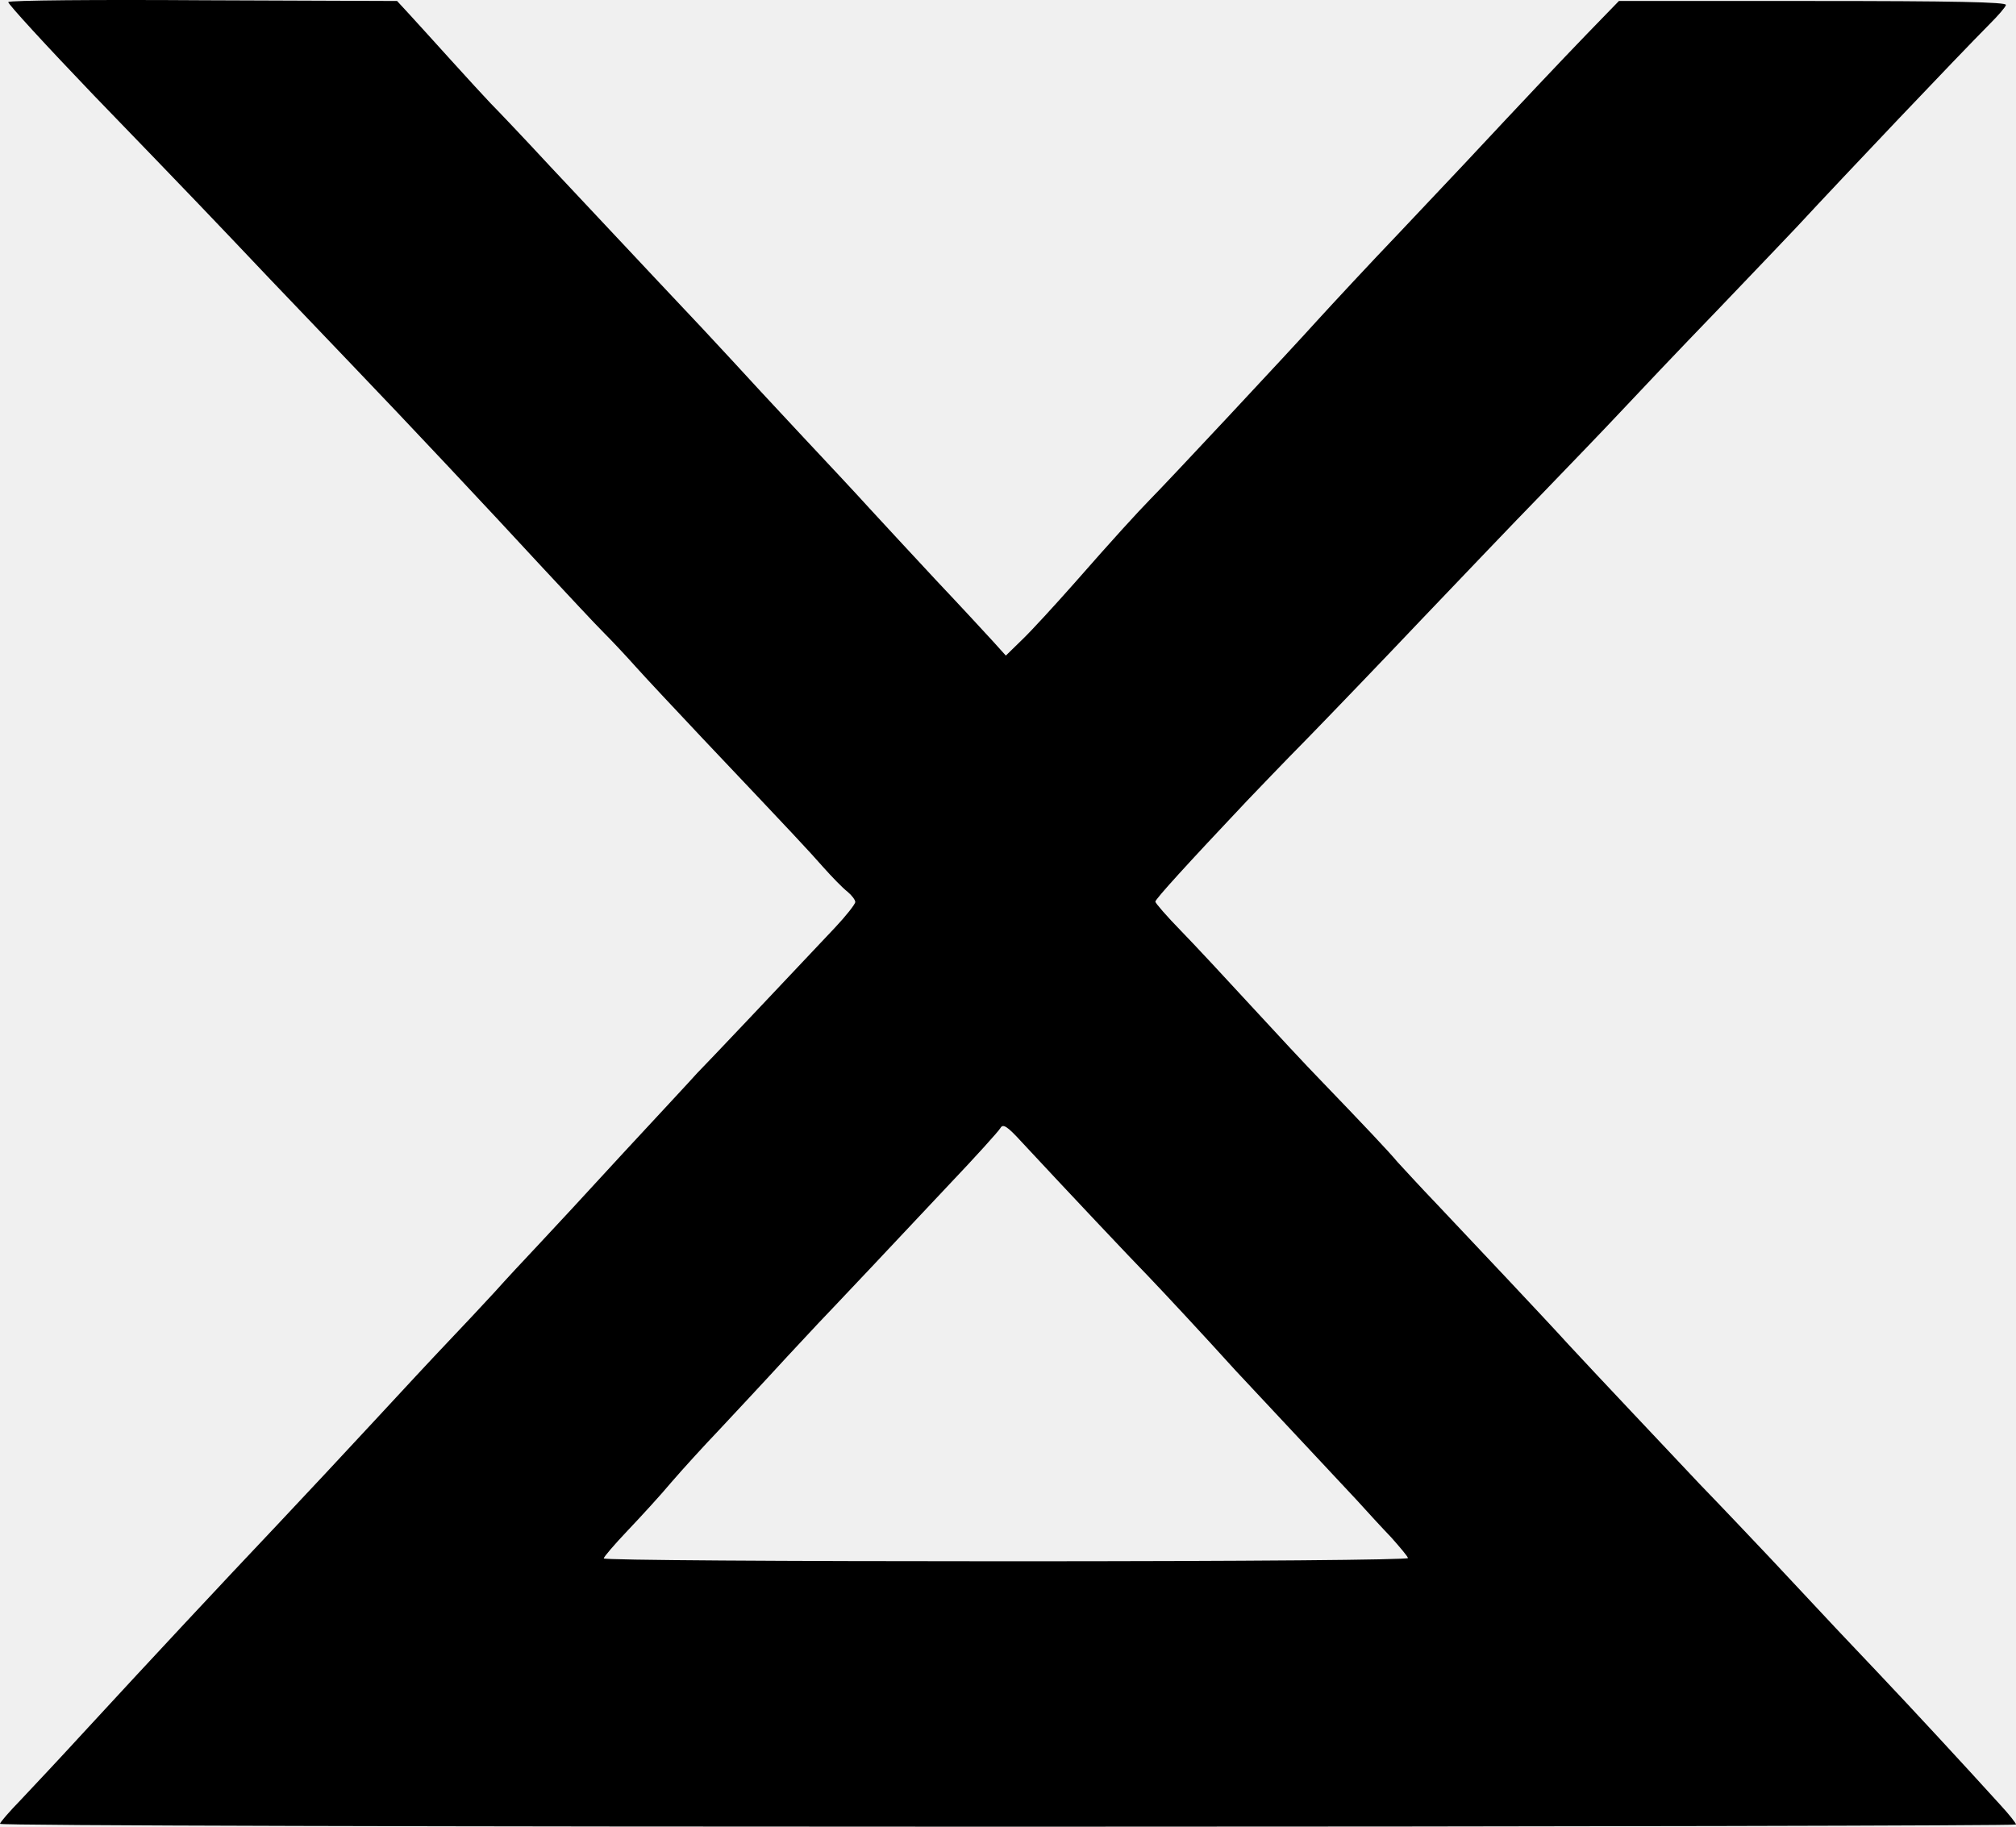
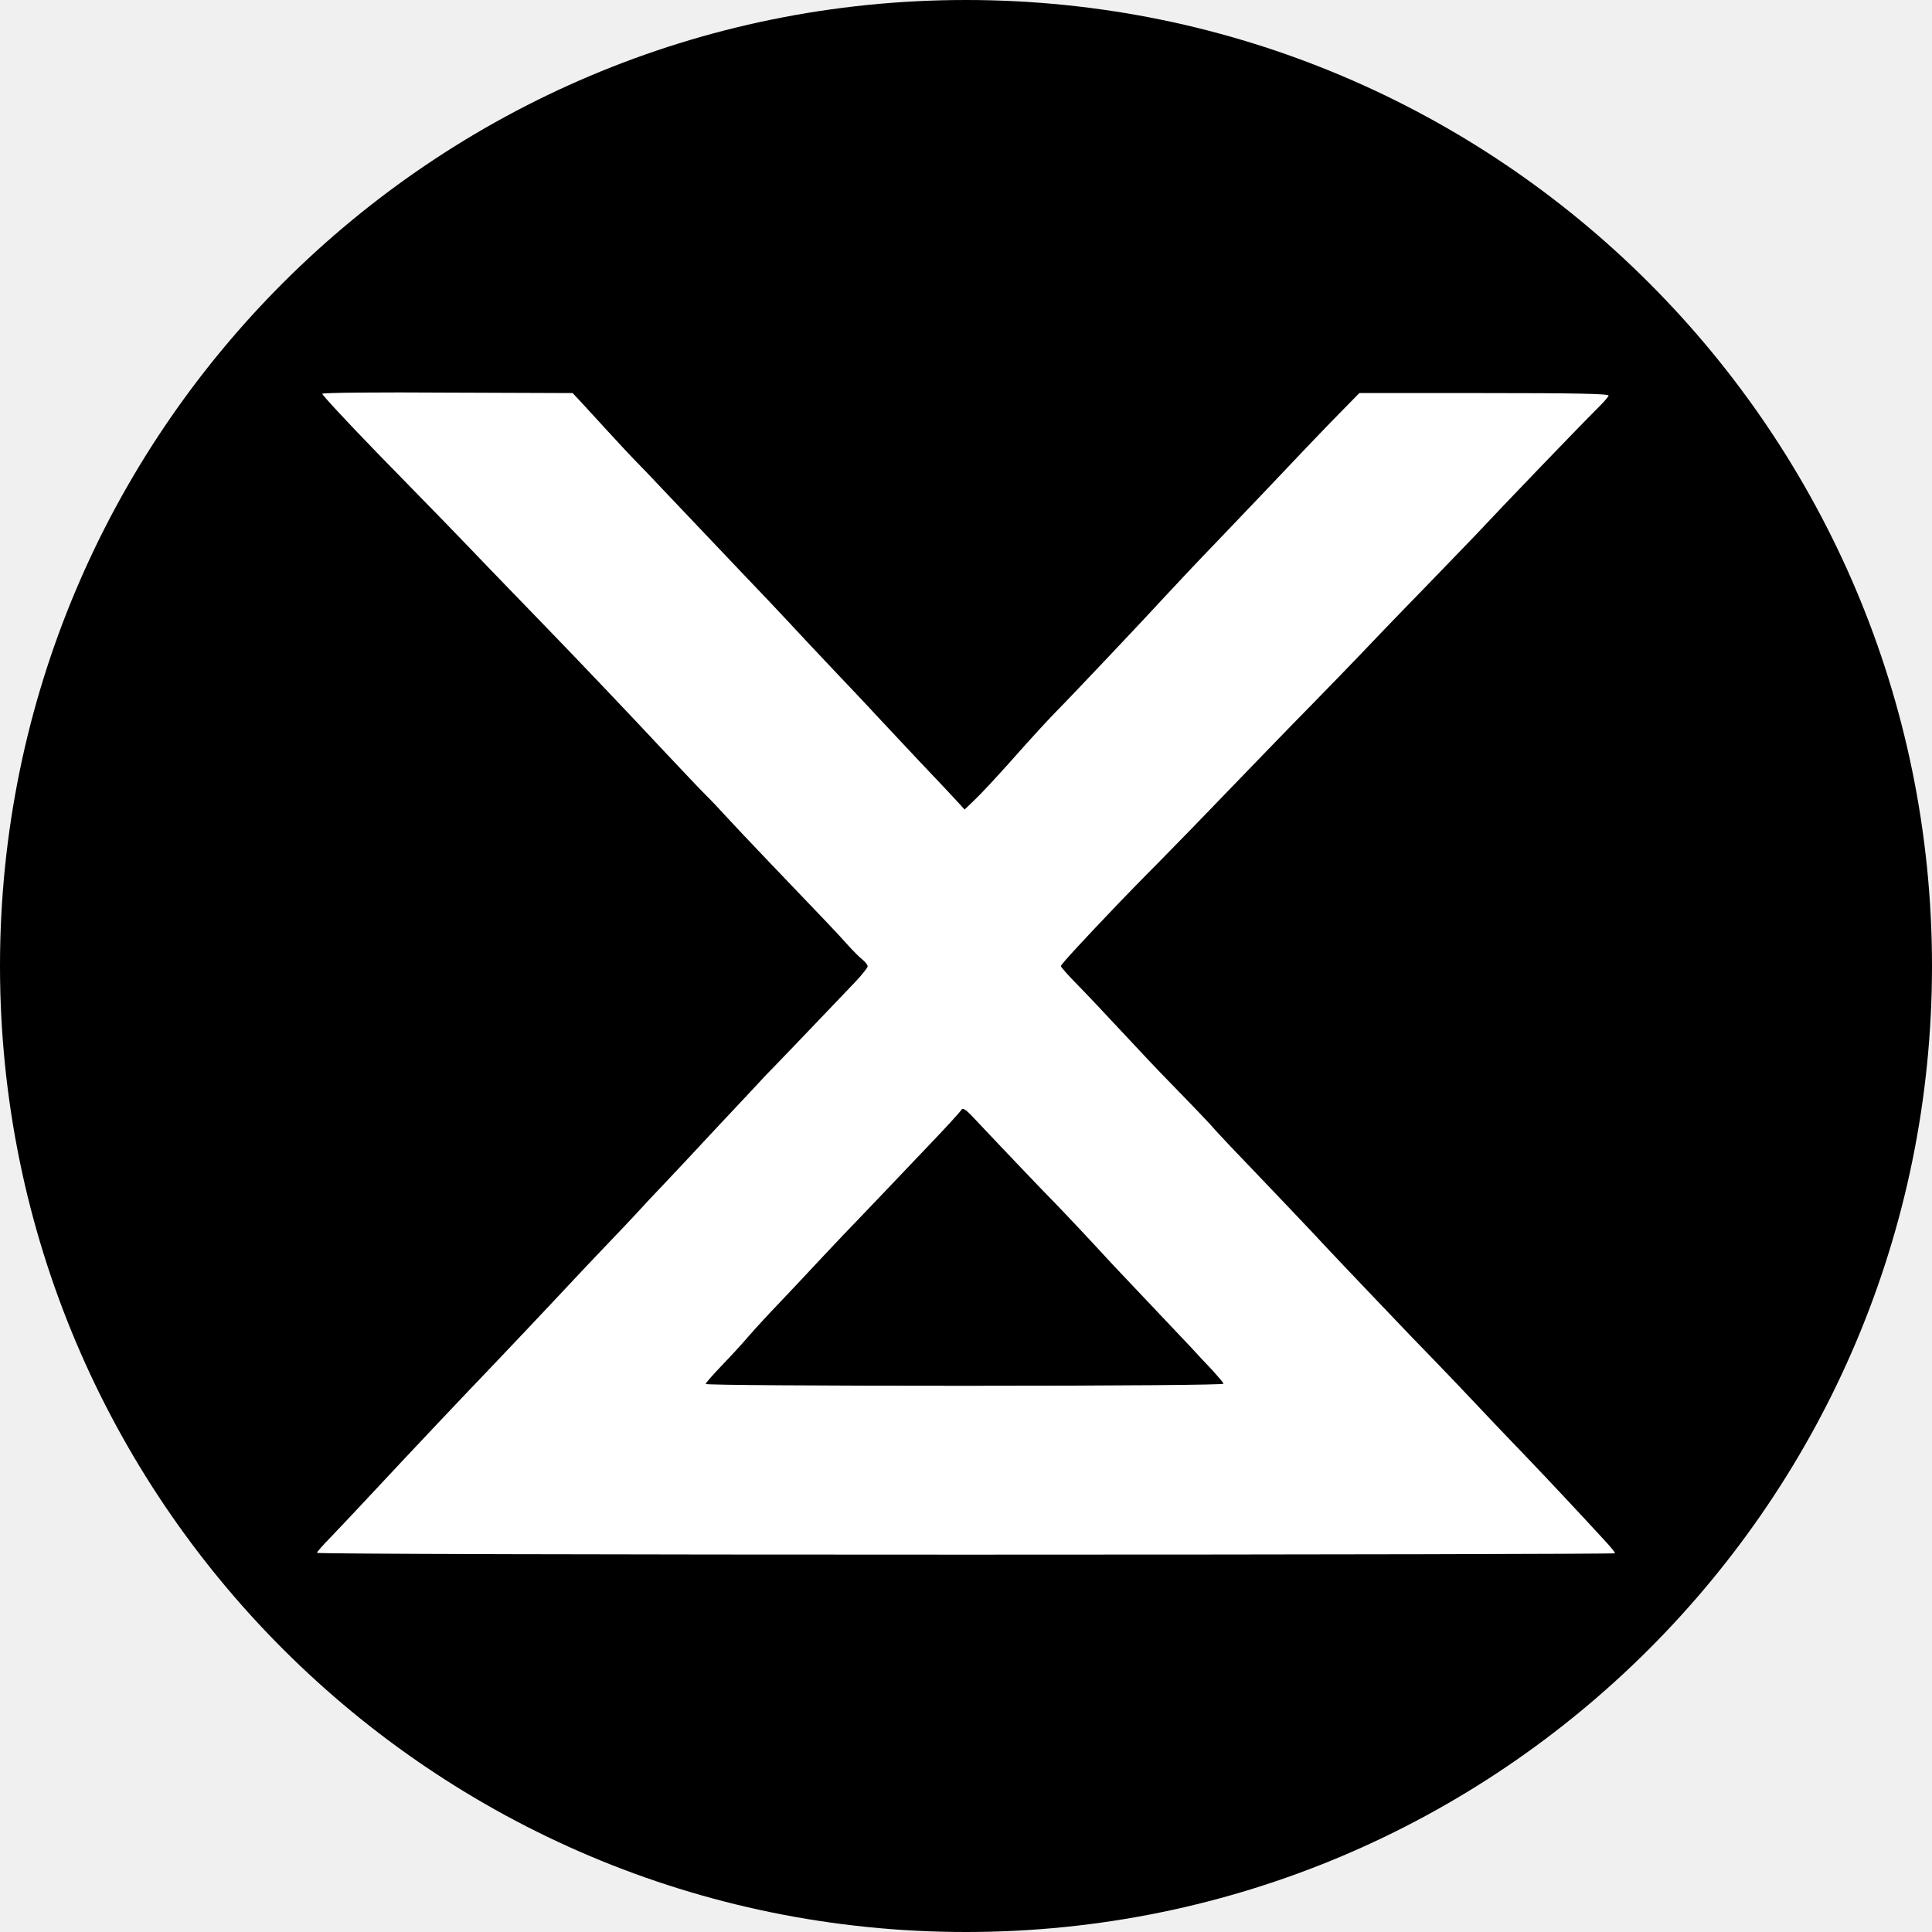
- <svg xmlns="http://www.w3.org/2000/svg" width="128" height="116" viewBox="0 0 128 116" fill="none">
-   <path d="M119.33 106.32C117.208 104.087 116.432 103.267 112.371 98.917C111.253 97.733 109.245 95.614 107.922 94.248C105.777 91.97 101.214 87.141 99.571 85.364C98.339 83.998 93.159 78.508 91.243 76.481C90.17 75.365 89.052 74.135 88.733 73.793C88.163 73.11 86.657 71.516 83.873 68.623C82.96 67.689 80.953 65.525 79.401 63.84C77.85 62.154 75.865 60.013 74.975 59.102C74.085 58.191 73.355 57.348 73.355 57.257C73.355 57.098 75.408 54.843 79.15 50.879C79.698 50.31 81.432 48.488 83.029 46.871C84.626 45.231 87.866 41.859 90.239 39.354C92.635 36.849 96.057 33.25 97.882 31.382C99.708 29.491 101.966 27.145 102.902 26.143C103.837 25.141 106.598 22.225 109.062 19.674C111.504 17.123 113.763 14.754 114.082 14.413C117.185 11.065 124.235 3.639 126.334 1.521C126.859 0.997 127.338 0.45 127.361 0.314C127.407 0.131 124.03 0.063 115.109 0.063H102.788L100.734 2.181C99 3.981 97.038 6.053 92.931 10.45C92.589 10.814 90.741 12.773 88.847 14.777C86.953 16.759 84.649 19.242 83.713 20.267C81.911 22.271 73.971 30.767 73.013 31.724C72.214 32.544 70.731 34.161 68.175 37.076C66.966 38.443 65.506 40.037 64.913 40.607L63.863 41.632L63.042 40.721C62.585 40.22 60.965 38.466 59.437 36.849C57.908 35.209 56.014 33.159 55.216 32.293C54.417 31.405 52.409 29.264 50.767 27.51C49.124 25.756 47.23 23.706 46.545 22.954C45.861 22.203 43.648 19.834 41.64 17.715C39.632 15.574 36.597 12.34 34.909 10.541C33.221 8.718 31.532 6.942 31.144 6.555C30.779 6.167 29.639 4.937 28.635 3.821C27.631 2.705 26.444 1.407 26.011 0.929L25.212 0.063L12.937 0.017C6.16 -0.028 0.593 0.017 0.525 0.131C0.479 0.222 2.921 2.887 5.955 6.053C12.298 12.613 13.553 13.934 17.135 17.715C18.573 19.219 20.923 21.679 22.36 23.182C25.897 26.872 31.008 32.316 34.453 36.051C36.027 37.737 37.761 39.605 38.332 40.174C38.902 40.743 39.815 41.723 40.362 42.338C40.91 42.953 42.872 45.048 44.697 46.984C50.607 53.225 51.246 53.909 52.272 55.07C52.82 55.685 53.505 56.392 53.801 56.619C54.075 56.847 54.303 57.143 54.303 57.28C54.303 57.416 53.71 58.168 53.002 58.92C49.831 62.291 44.789 67.621 44.264 68.145C43.967 68.486 41.868 70.741 39.609 73.178C37.373 75.616 34.909 78.281 34.133 79.101C33.358 79.921 32.126 81.242 31.395 82.062C30.642 82.882 29.296 84.317 28.406 85.251C27.517 86.184 25.463 88.394 23.843 90.148C22.223 91.901 19.394 94.931 17.569 96.867C14.078 100.557 9.674 105.272 5.248 110.078C3.81 111.65 2.031 113.54 1.323 114.292C0.593 115.043 0 115.727 0 115.818C0 115.932 28.794 116 64 116C99.206 116 128 115.932 128 115.863C128 115.772 127.566 115.226 127.042 114.656C124.669 112.037 121.315 108.415 119.33 106.32ZM63.909 99.145C49.831 99.145 38.332 99.076 38.332 98.963C38.332 98.871 39.016 98.074 39.837 97.209C40.682 96.32 41.937 94.954 42.621 94.134C43.328 93.314 44.675 91.833 45.633 90.831C46.568 89.829 48.531 87.733 49.968 86.162C51.405 84.613 52.797 83.132 53.048 82.882C53.299 82.608 54.326 81.538 55.33 80.467C56.334 79.397 58.547 77.051 60.235 75.251C61.924 73.475 63.407 71.835 63.521 71.63C63.681 71.356 63.931 71.493 64.867 72.518C67.787 75.661 71.872 79.989 72.898 81.037C73.857 82.039 76.321 84.681 78.466 87.05C78.762 87.369 80.359 89.077 82.002 90.831C83.645 92.585 85.516 94.589 86.155 95.273C86.771 95.956 87.752 97.026 88.322 97.619C88.87 98.234 89.372 98.826 89.395 98.94C89.44 99.054 79.447 99.145 63.909 99.145Z" fill="black" />
+ <svg xmlns="http://www.w3.org/2000/svg" width="128" height="128" viewBox="0 0 128 128" fill="none">
+   <path d="M128 64C128 99.346 99.346 128 64 128C28.654 128 0 99.346 0 64C0 28.654 28.654 0 64 0C99.346 0 128 28.654 128 64Z" fill="black" />
+   <path d="M101.175 96.574C99.749 95.093 99.228 94.548 96.499 91.66C95.748 90.874 94.399 89.468 93.51 88.561C92.069 87.049 89.003 83.844 87.899 82.664C87.071 81.757 83.591 78.113 82.304 76.768C81.583 76.027 80.832 75.21 80.618 74.984C80.234 74.53 79.222 73.472 77.352 71.552C76.739 70.932 75.39 69.495 74.348 68.376C73.305 67.257 71.972 65.836 71.374 65.231C70.776 64.627 70.285 64.067 70.285 64.007C70.285 63.901 71.665 62.404 74.179 59.773C74.547 59.395 75.712 58.186 76.785 57.112C77.858 56.024 80.035 53.786 81.629 52.123C83.239 50.46 85.538 48.071 86.765 46.831C87.991 45.576 89.509 44.019 90.137 43.354C90.766 42.688 92.621 40.753 94.276 39.06C95.917 37.366 97.434 35.794 97.649 35.567C99.734 33.344 104.471 28.416 105.881 27.009C106.234 26.662 106.555 26.299 106.571 26.208C106.601 26.087 104.333 26.042 98.339 26.042H90.061L88.681 27.448C87.516 28.642 86.198 30.018 83.438 32.936C83.208 33.178 81.966 34.478 80.694 35.809C79.422 37.124 77.873 38.772 77.245 39.453C76.034 40.783 70.699 46.423 70.055 47.058C69.519 47.602 68.522 48.676 66.805 50.611C65.993 51.518 65.012 52.577 64.613 52.955L63.908 53.635L63.356 53.03C63.05 52.697 61.961 51.533 60.934 50.46C59.907 49.371 58.635 48.01 58.098 47.436C57.562 46.846 56.212 45.425 55.109 44.261C54.005 43.097 52.733 41.736 52.273 41.237C51.813 40.738 50.326 39.166 48.977 37.759C47.628 36.338 45.589 34.191 44.455 32.997C43.32 31.787 42.186 30.608 41.925 30.351C41.68 30.094 40.913 29.277 40.239 28.537C39.564 27.796 38.767 26.934 38.476 26.616L37.939 26.042L29.692 26.012C25.139 25.981 21.399 26.012 21.353 26.087C21.322 26.148 22.962 27.917 25.001 30.018C29.263 34.373 30.106 35.25 32.513 37.759C33.478 38.757 35.057 40.39 36.023 41.388C38.399 43.837 41.833 47.451 44.148 49.931C45.206 51.05 46.371 52.289 46.754 52.667C47.137 53.045 47.75 53.695 48.118 54.104C48.486 54.512 49.805 55.903 51.031 57.188C55.001 61.331 55.431 61.784 56.12 62.555C56.488 62.964 56.948 63.432 57.148 63.584C57.332 63.735 57.485 63.931 57.485 64.022C57.485 64.113 57.086 64.612 56.611 65.111C54.48 67.348 51.092 70.886 50.74 71.234C50.541 71.461 49.13 72.958 47.612 74.575C46.11 76.193 44.455 77.962 43.933 78.506C43.412 79.051 42.584 79.928 42.094 80.472C41.588 81.016 40.683 81.969 40.086 82.589C39.488 83.209 38.108 84.675 37.02 85.839C35.931 87.004 34.03 89.014 32.804 90.3C30.459 92.749 27.5 95.879 24.526 99.069C23.56 100.112 22.364 101.367 21.889 101.866C21.399 102.365 21 102.819 21 102.879C21 102.955 40.346 103 64 103C87.654 103 107 102.955 107 102.909C107 102.849 106.709 102.486 106.356 102.108C104.762 100.369 102.508 97.965 101.175 96.574ZM63.939 91.812C54.48 91.812 46.754 91.766 46.754 91.691C46.754 91.63 47.214 91.101 47.766 90.526C48.333 89.937 49.176 89.03 49.636 88.485C50.111 87.941 51.016 86.958 51.66 86.293C52.288 85.628 53.606 84.237 54.572 83.194C55.538 82.165 56.473 81.183 56.642 81.016C56.81 80.835 57.5 80.124 58.175 79.414C58.849 78.703 60.336 77.146 61.471 75.951C62.605 74.772 63.601 73.683 63.678 73.547C63.785 73.366 63.954 73.457 64.582 74.137C66.545 76.223 69.289 79.096 69.979 79.792C70.623 80.457 72.278 82.211 73.719 83.783C73.918 83.995 74.991 85.129 76.095 86.293C77.199 87.457 78.456 88.788 78.885 89.241C79.299 89.695 79.958 90.406 80.341 90.799C80.709 91.207 81.047 91.6 81.062 91.675C81.093 91.751 74.378 91.812 63.939 91.812Z" fill="white" />
</svg>
